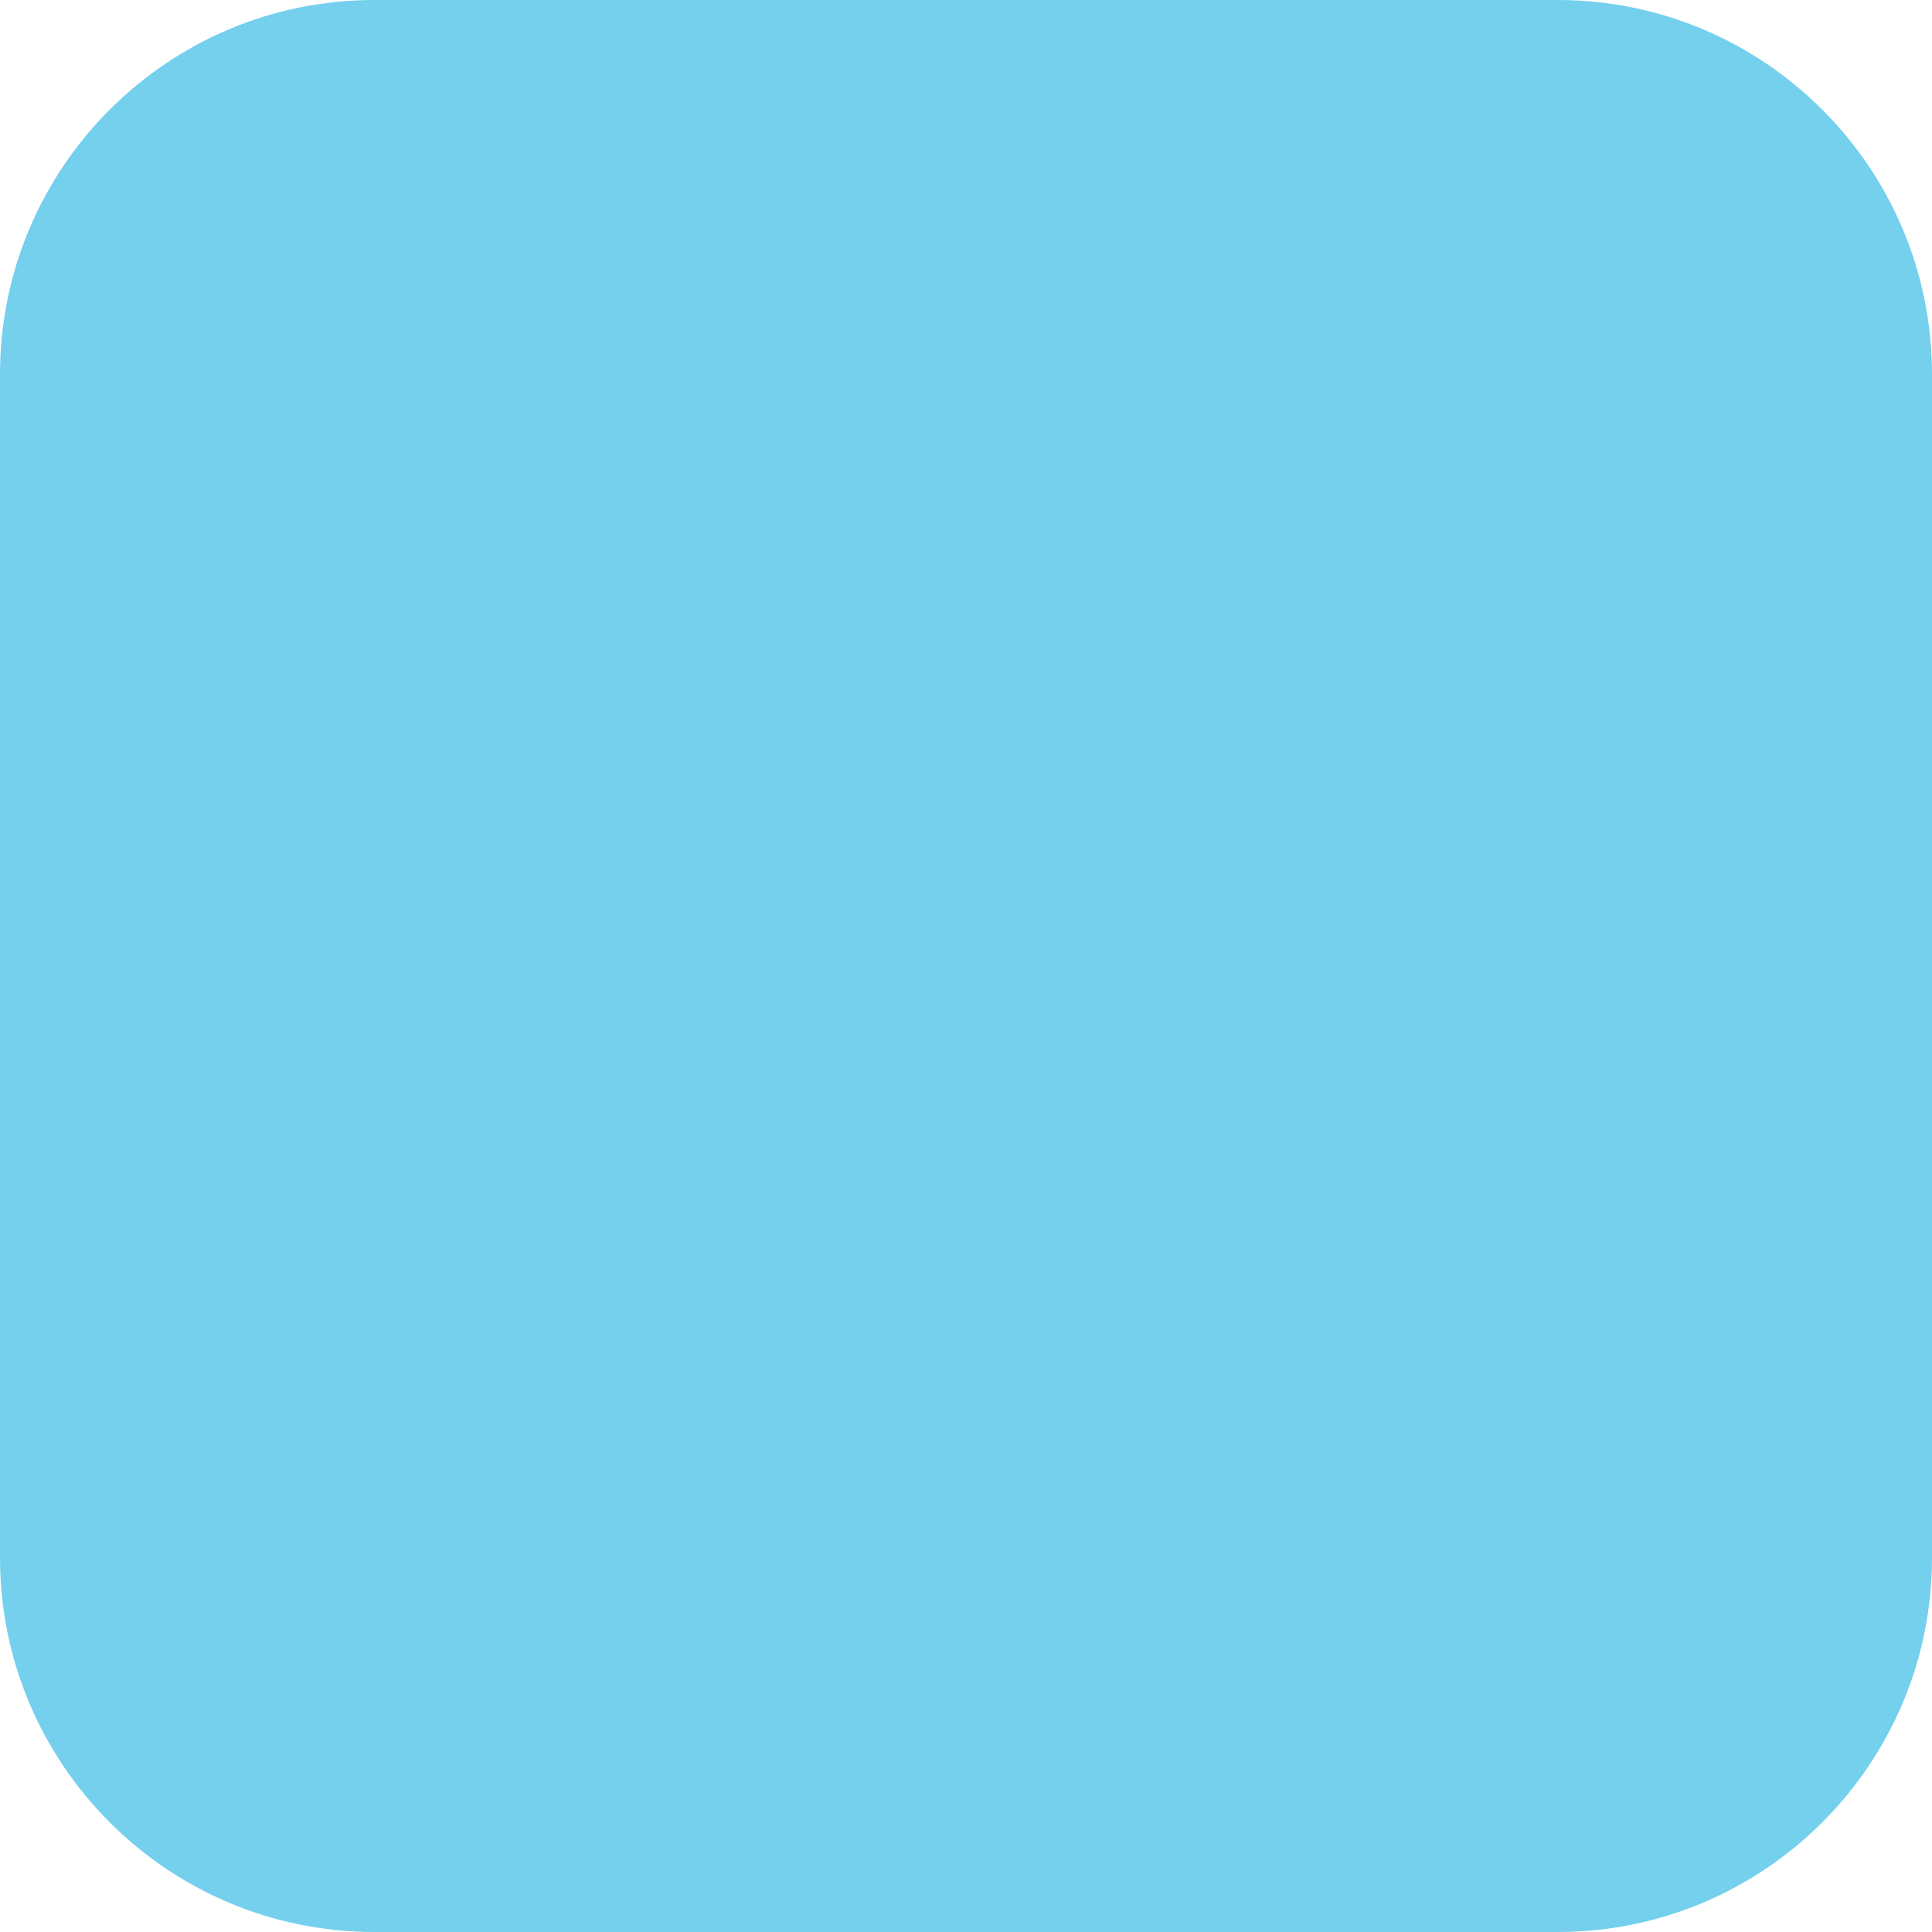
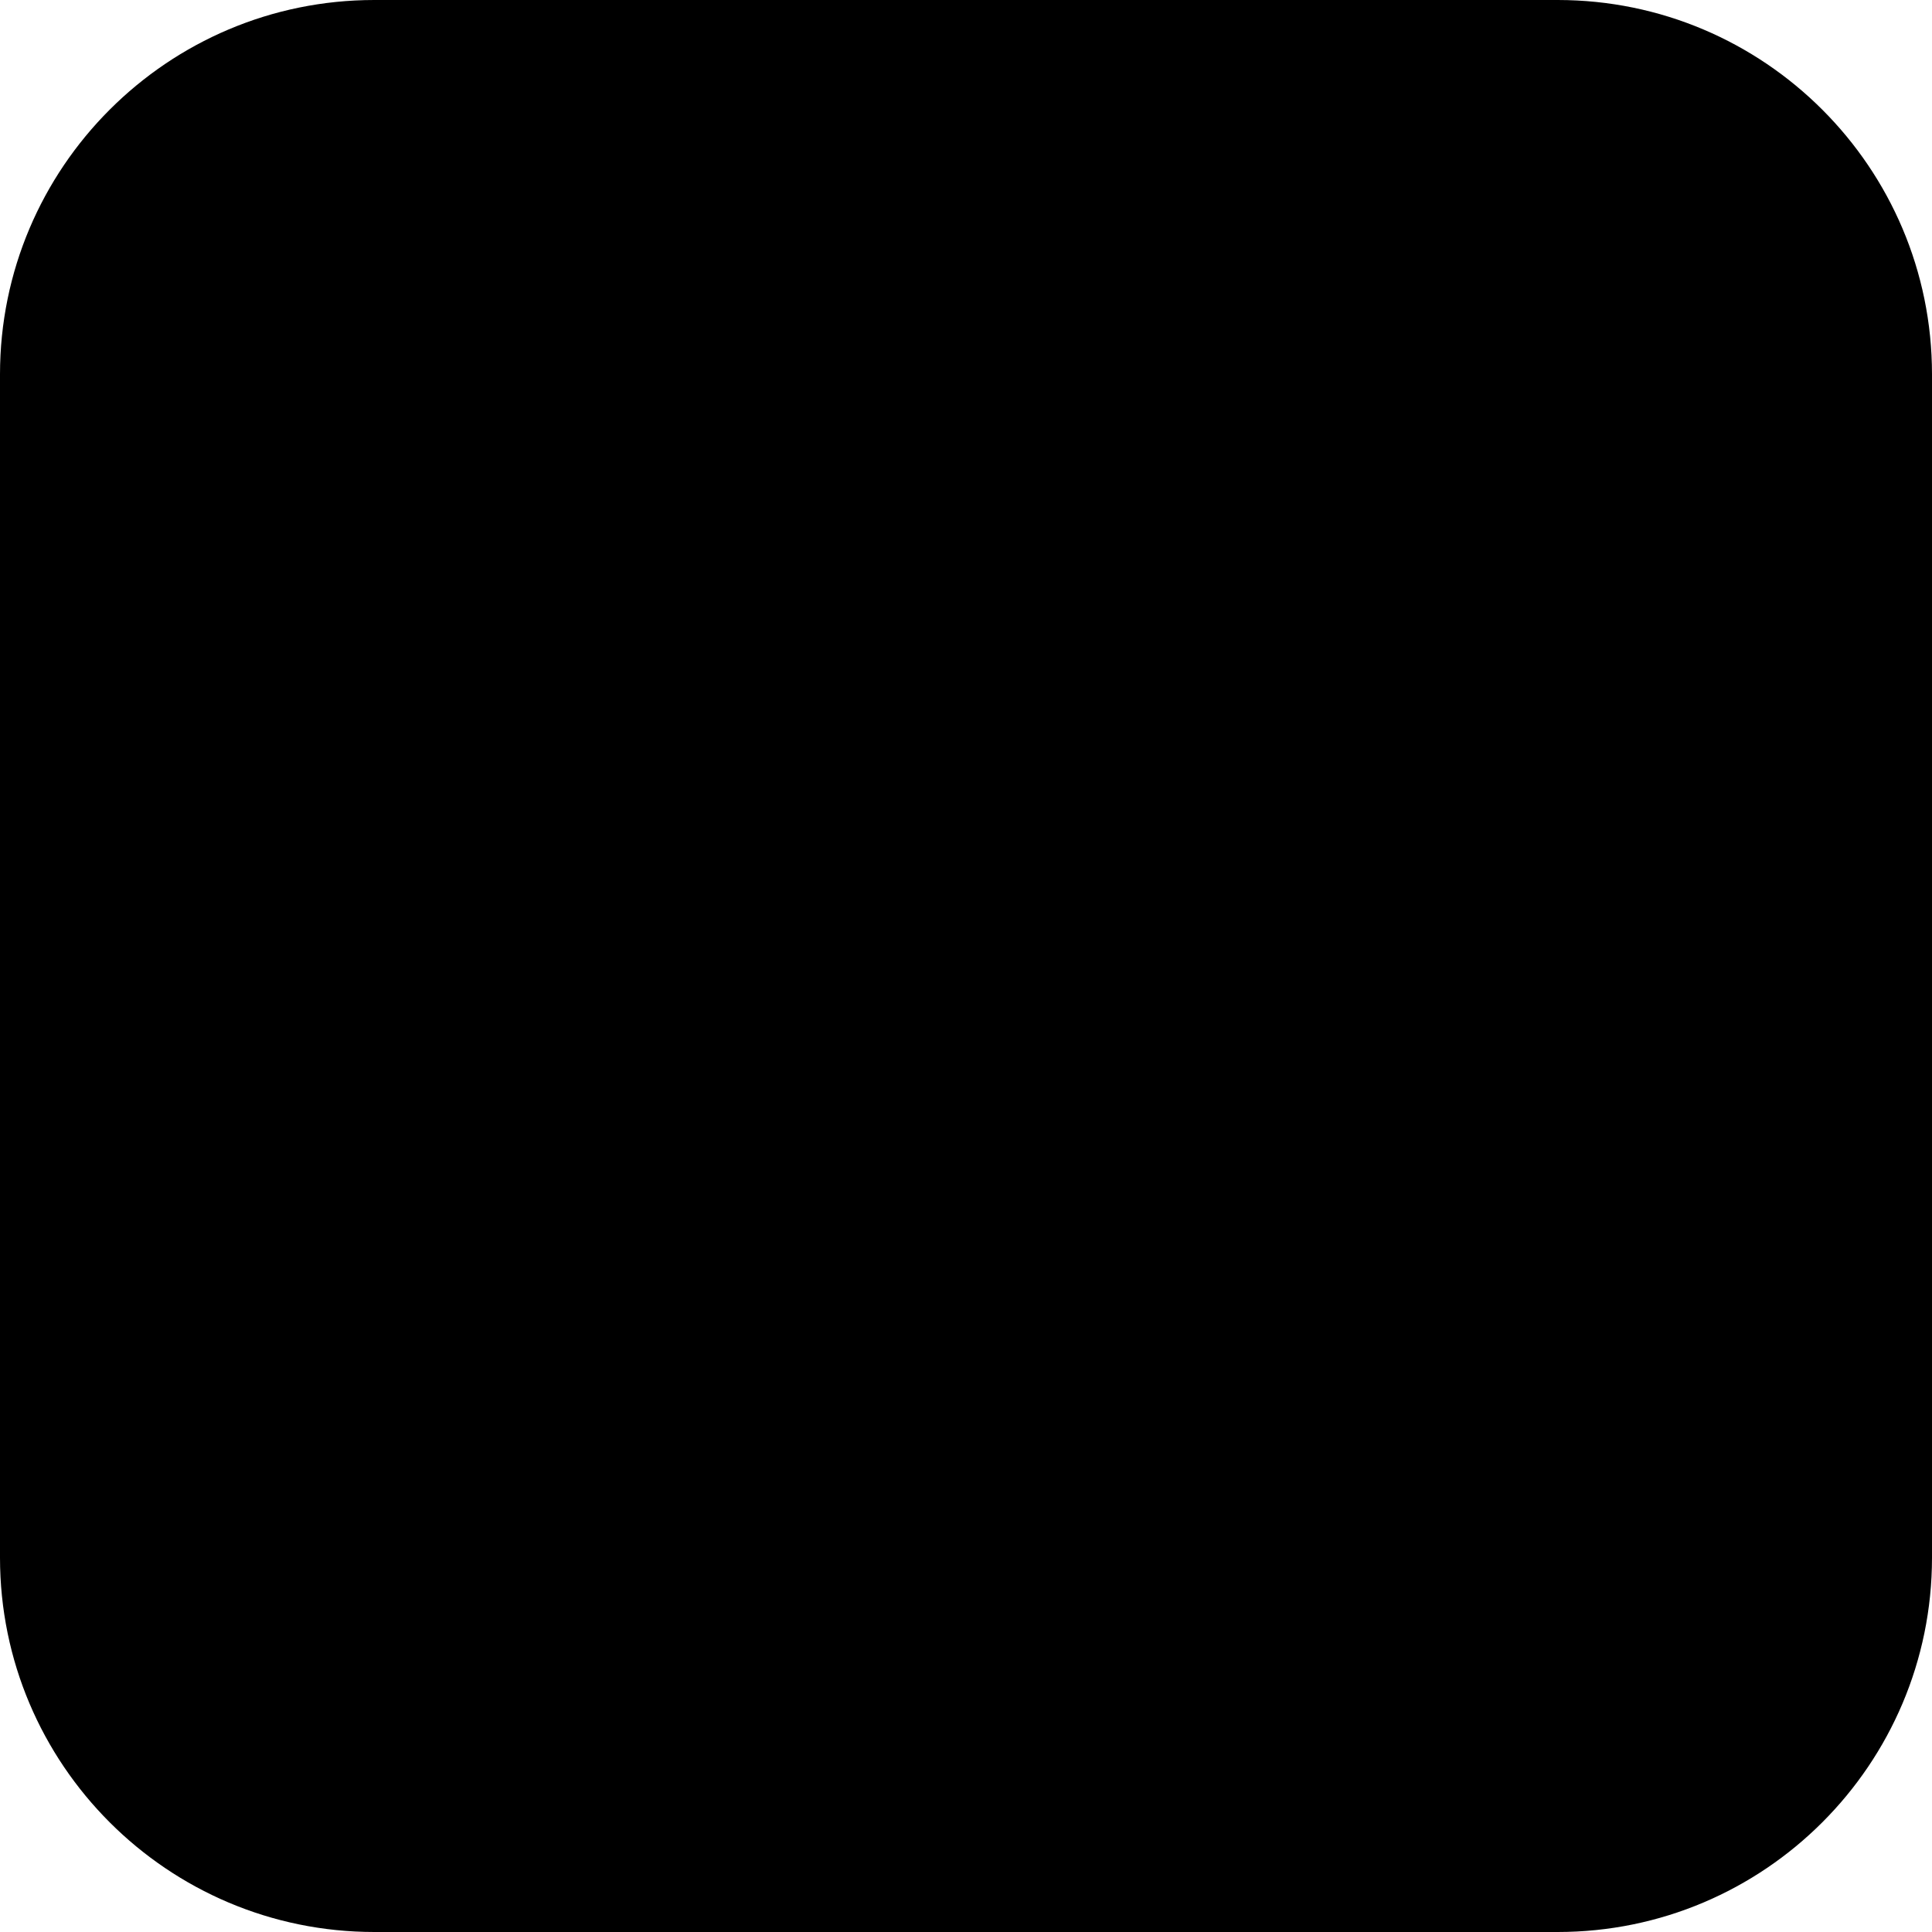
<svg xmlns="http://www.w3.org/2000/svg" version="1.1" id="Layer_1" x="0px" y="0px" viewBox="0 0 144 144" style="enable-background:new 0 0 144 144;" xml:space="preserve">
-   <style type="text/css">
- 	.st0{fill:#74D0ED;}
- </style>
-   <path class="st0" d="M116.1,144H27.9C12.5,144,0,131.5,0,116.1V27.9C0,12.5,12.5,0,27.9,0h88.2C131.5,0,144,12.5,144,27.9v88.2  C144,131.5,131.5,144,116.1,144z" />
+   <path class="st-mine" d="M116.1,144H27.9C12.5,144,0,131.5,0,116.1V27.9C0,12.5,12.5,0,27.9,0h88.2C131.5,0,144,12.5,144,27.9v88.2  C144,131.5,131.5,144,116.1,144z" />
</svg>
